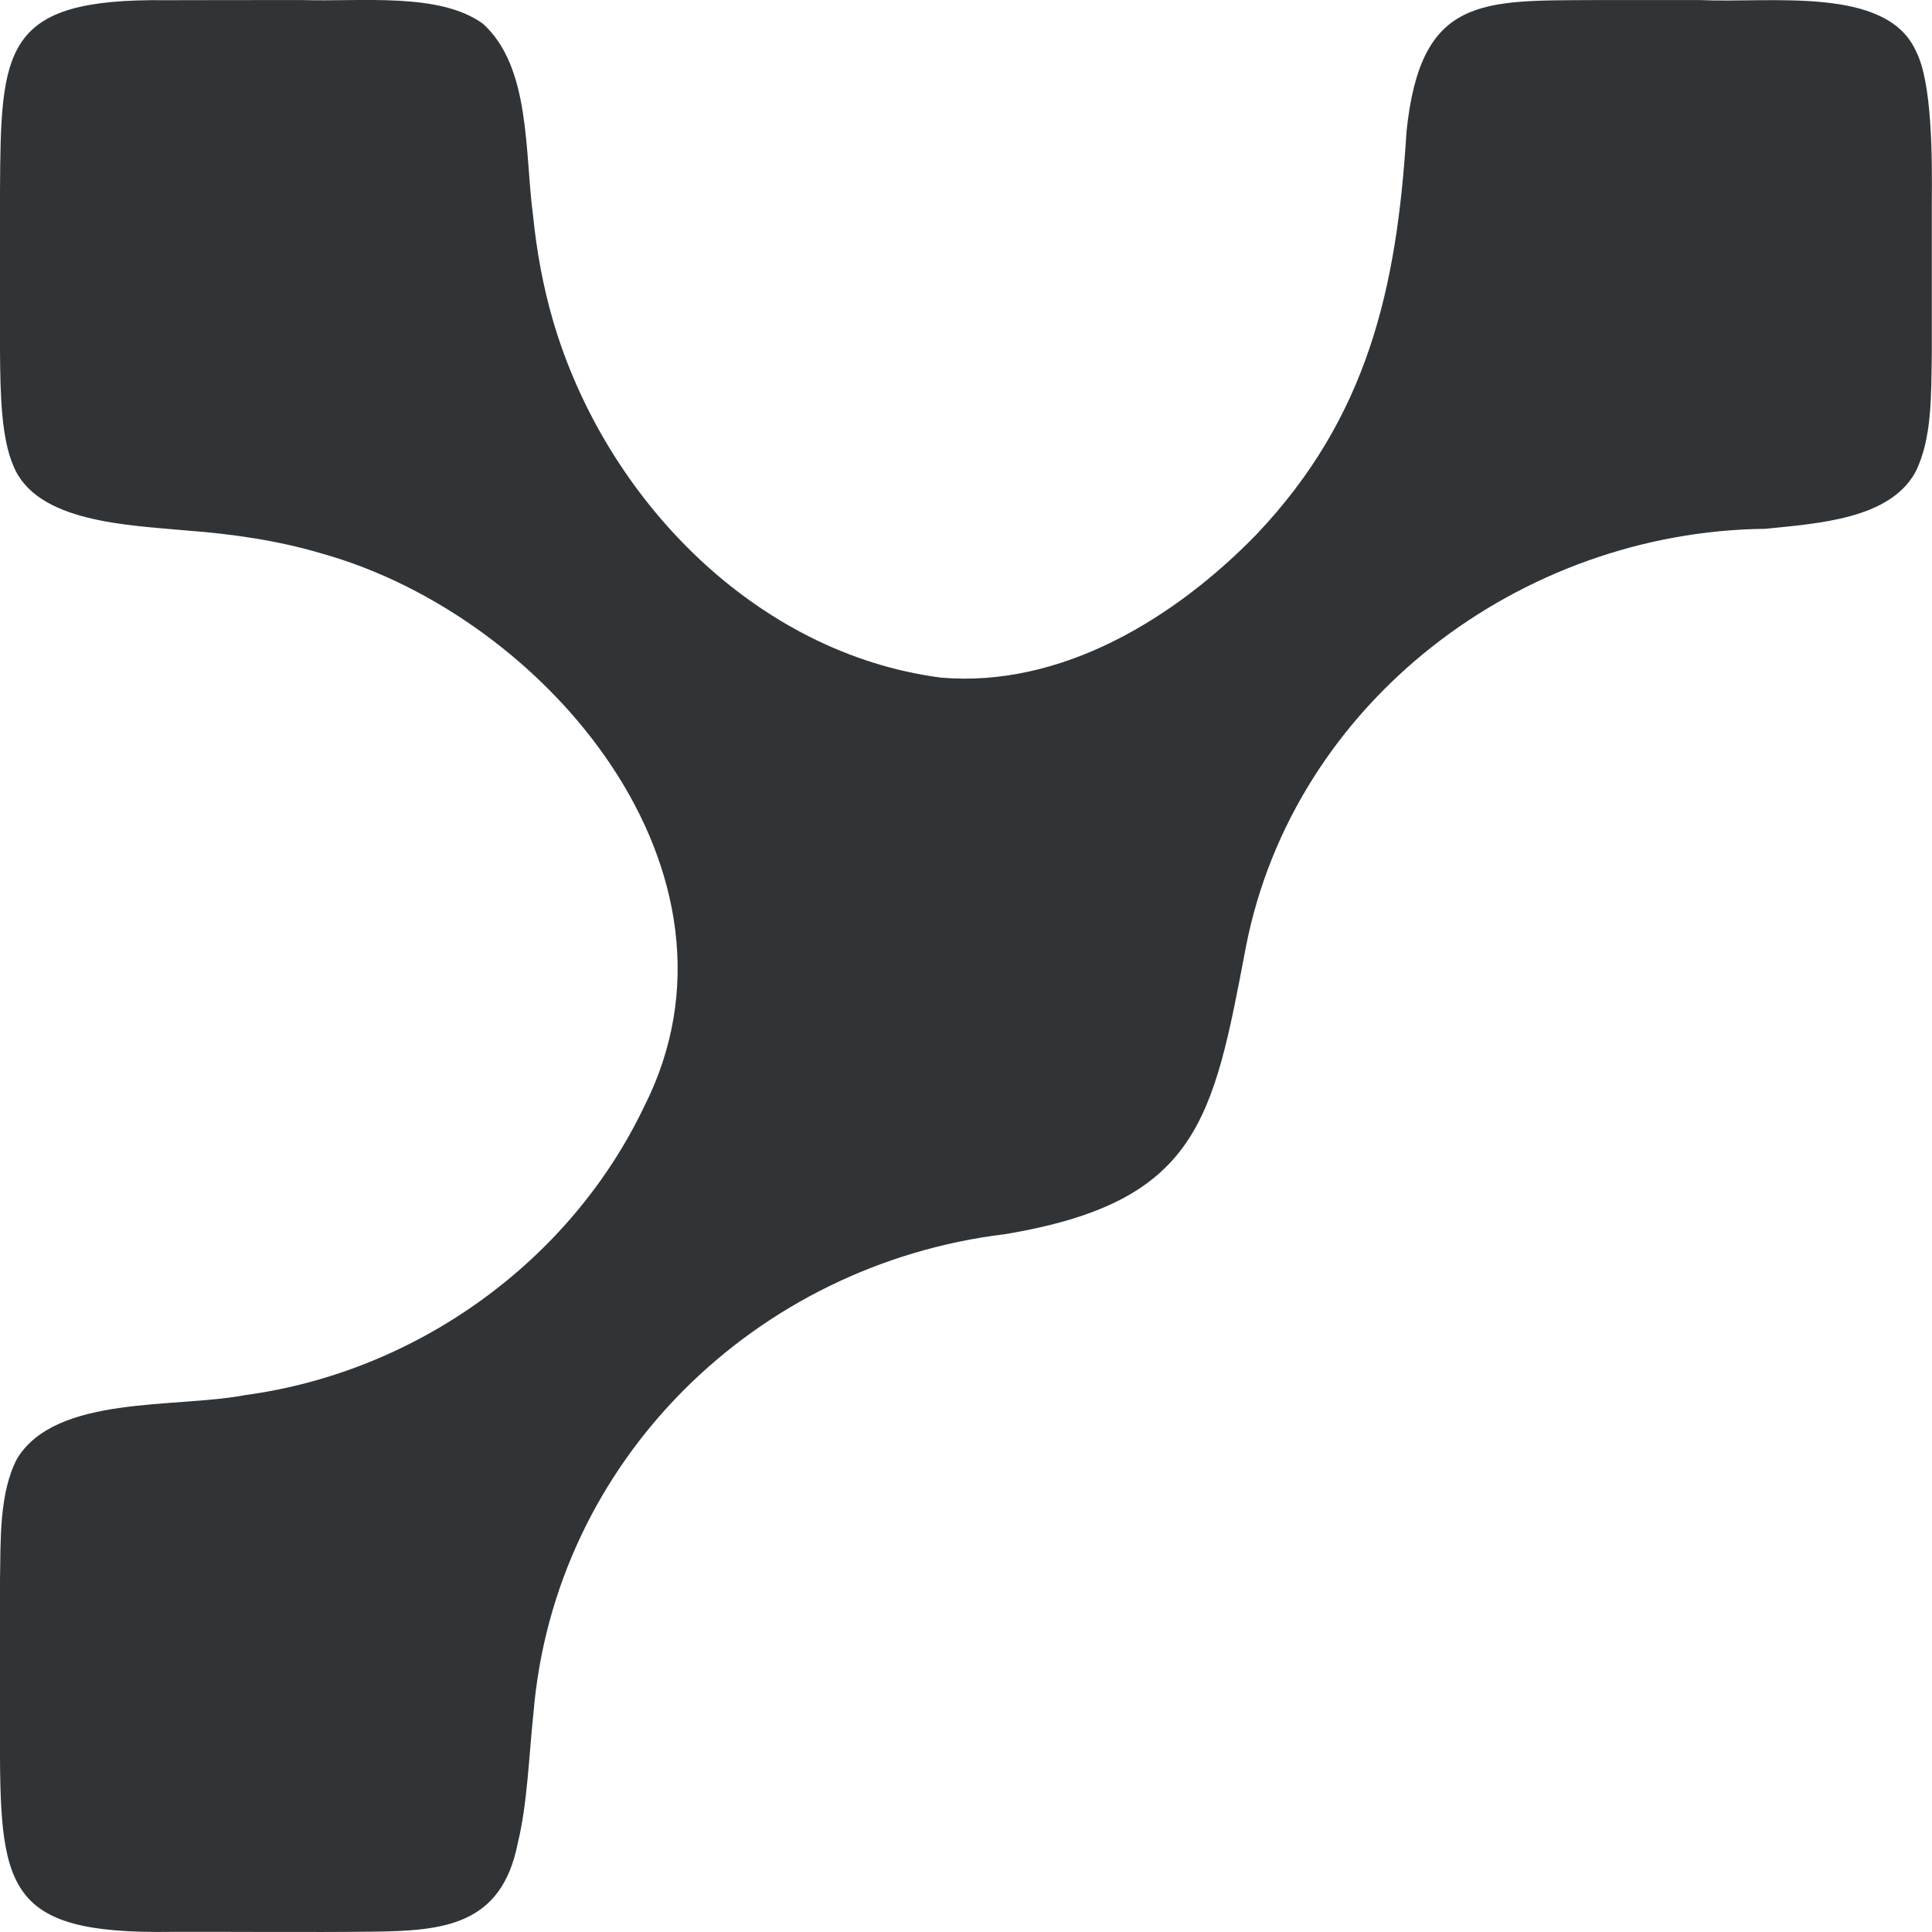
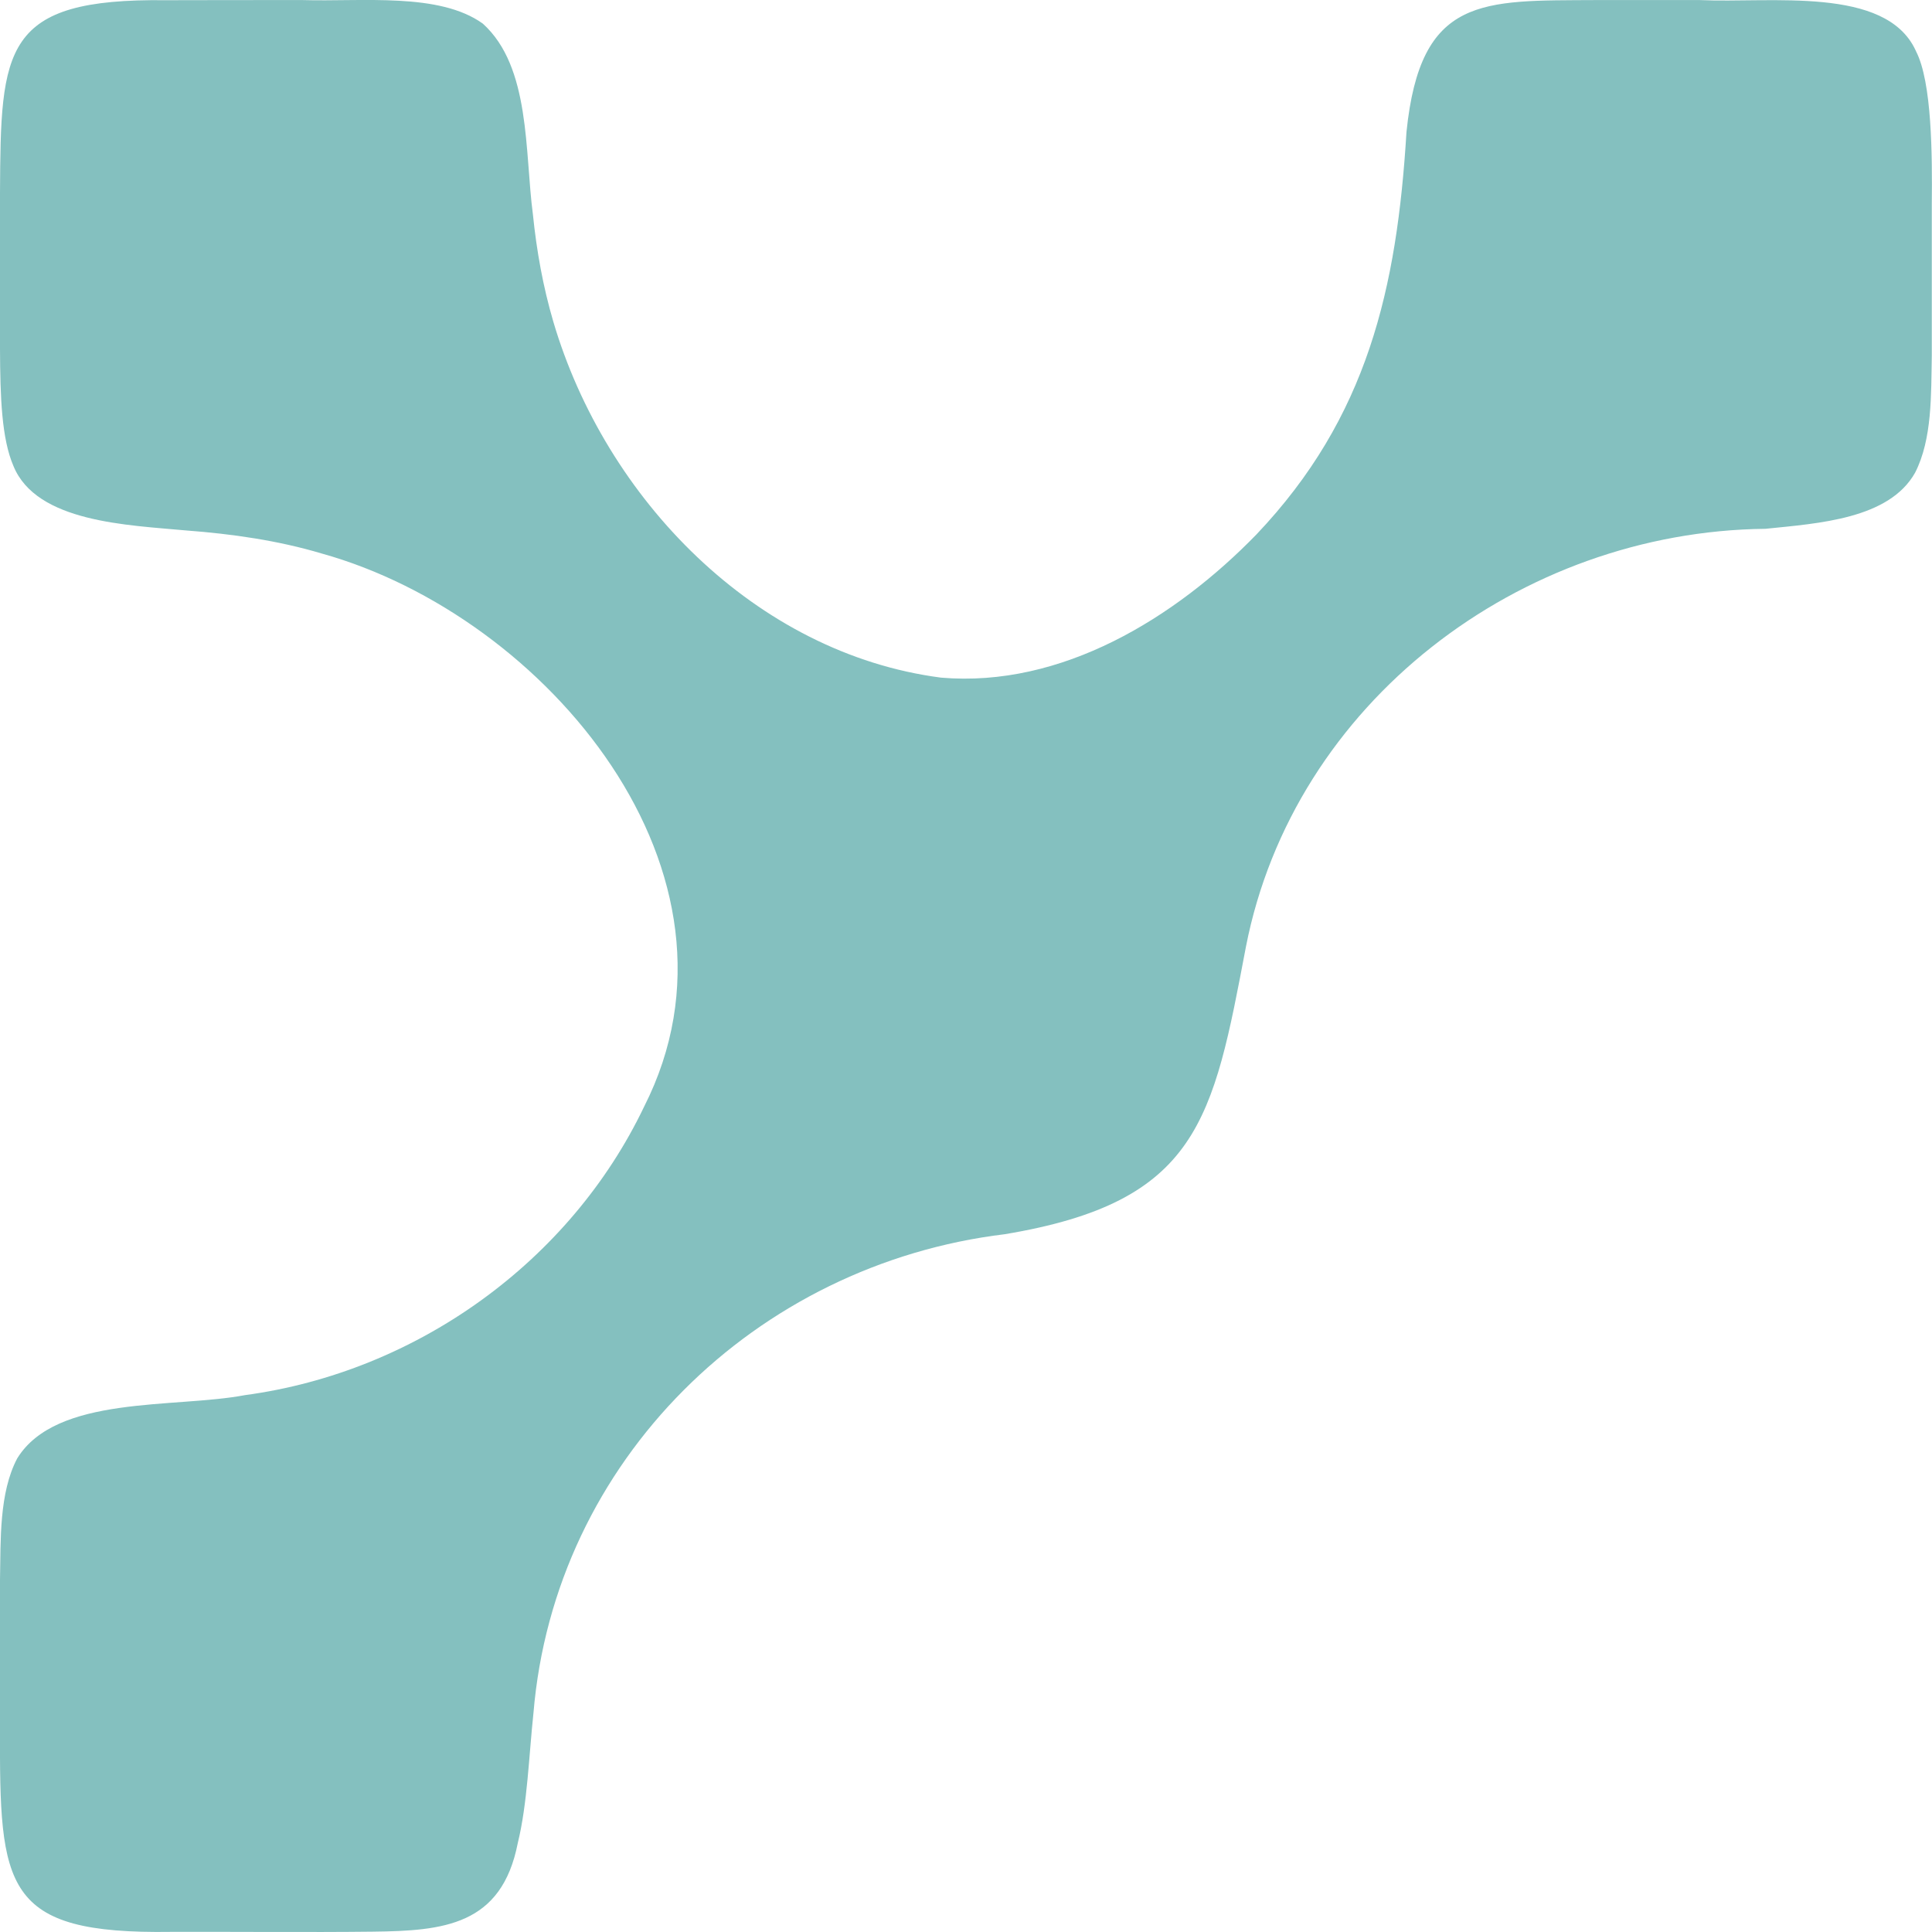
<svg xmlns="http://www.w3.org/2000/svg" id="Capa_1" data-name="Capa 1" viewBox="0 0 287.52 287.53">
  <defs>
    <style>
      .cls-1 {
-         fill: #303436;
+         fill: #84c0bf;
      }
    </style>
  </defs>
  <path class="cls-1" d="M285.14,7.61c2.4,4.6,2.43,15.58,2.36,22.7,0,7.39.01,15.82,0,22.64-.11,5.76.08,12.37-2.48,17.39-3.88,6.91-14.38,7.55-22.28,8.36-36.51.38-70.18,25.82-77.31,62.18-4.9,25.83-7.04,37.99-35.88,42.8-37.09,4.49-67.03,33.69-70.16,71.28-.67,6.27-.9,13.51-2.33,19.33-2.4,12.28-11.06,13.07-21.58,13.19-9.37.11-20.65,0-30,.03C.45,287.88-.07,280.95,0,257.22c0-7.2,0-15.4,0-22.12.11-5.92-.14-12.93,2.56-18.05,5.83-9.46,23.42-7.43,33.9-9.42,25.56-3.44,48.39-19.89,59.4-42.93,17.63-34.77-14.56-73.02-48-82.33-6.47-1.93-13.32-2.91-20.1-3.42-8.73-.81-22.33-1.19-25.76-9.6C.25,65.29.03,59.19,0,51.9,0,44.71,0,35.97,0,28.67.11,7.13.37-.26,24.71.03c6.49-.02,13.69-.02,20.31-.02,8.97.26,20.36-1.16,26.84,3.51,7.13,6.43,6.22,19.11,7.45,28.39.55,5.43,1.51,10.77,3.04,15.97,7.76,26.33,30.07,49.37,57.7,52.97,17.94,1.53,34.84-8.86,46.94-21.31,16.55-17.43,20.91-36.61,22.33-59.9C211.39-.67,220.58.11,237.48.01c4.84,0,10.29,0,15.48,0,10.59.48,27.65-2.12,32.12,7.46l.06.13Z" />
</svg>
